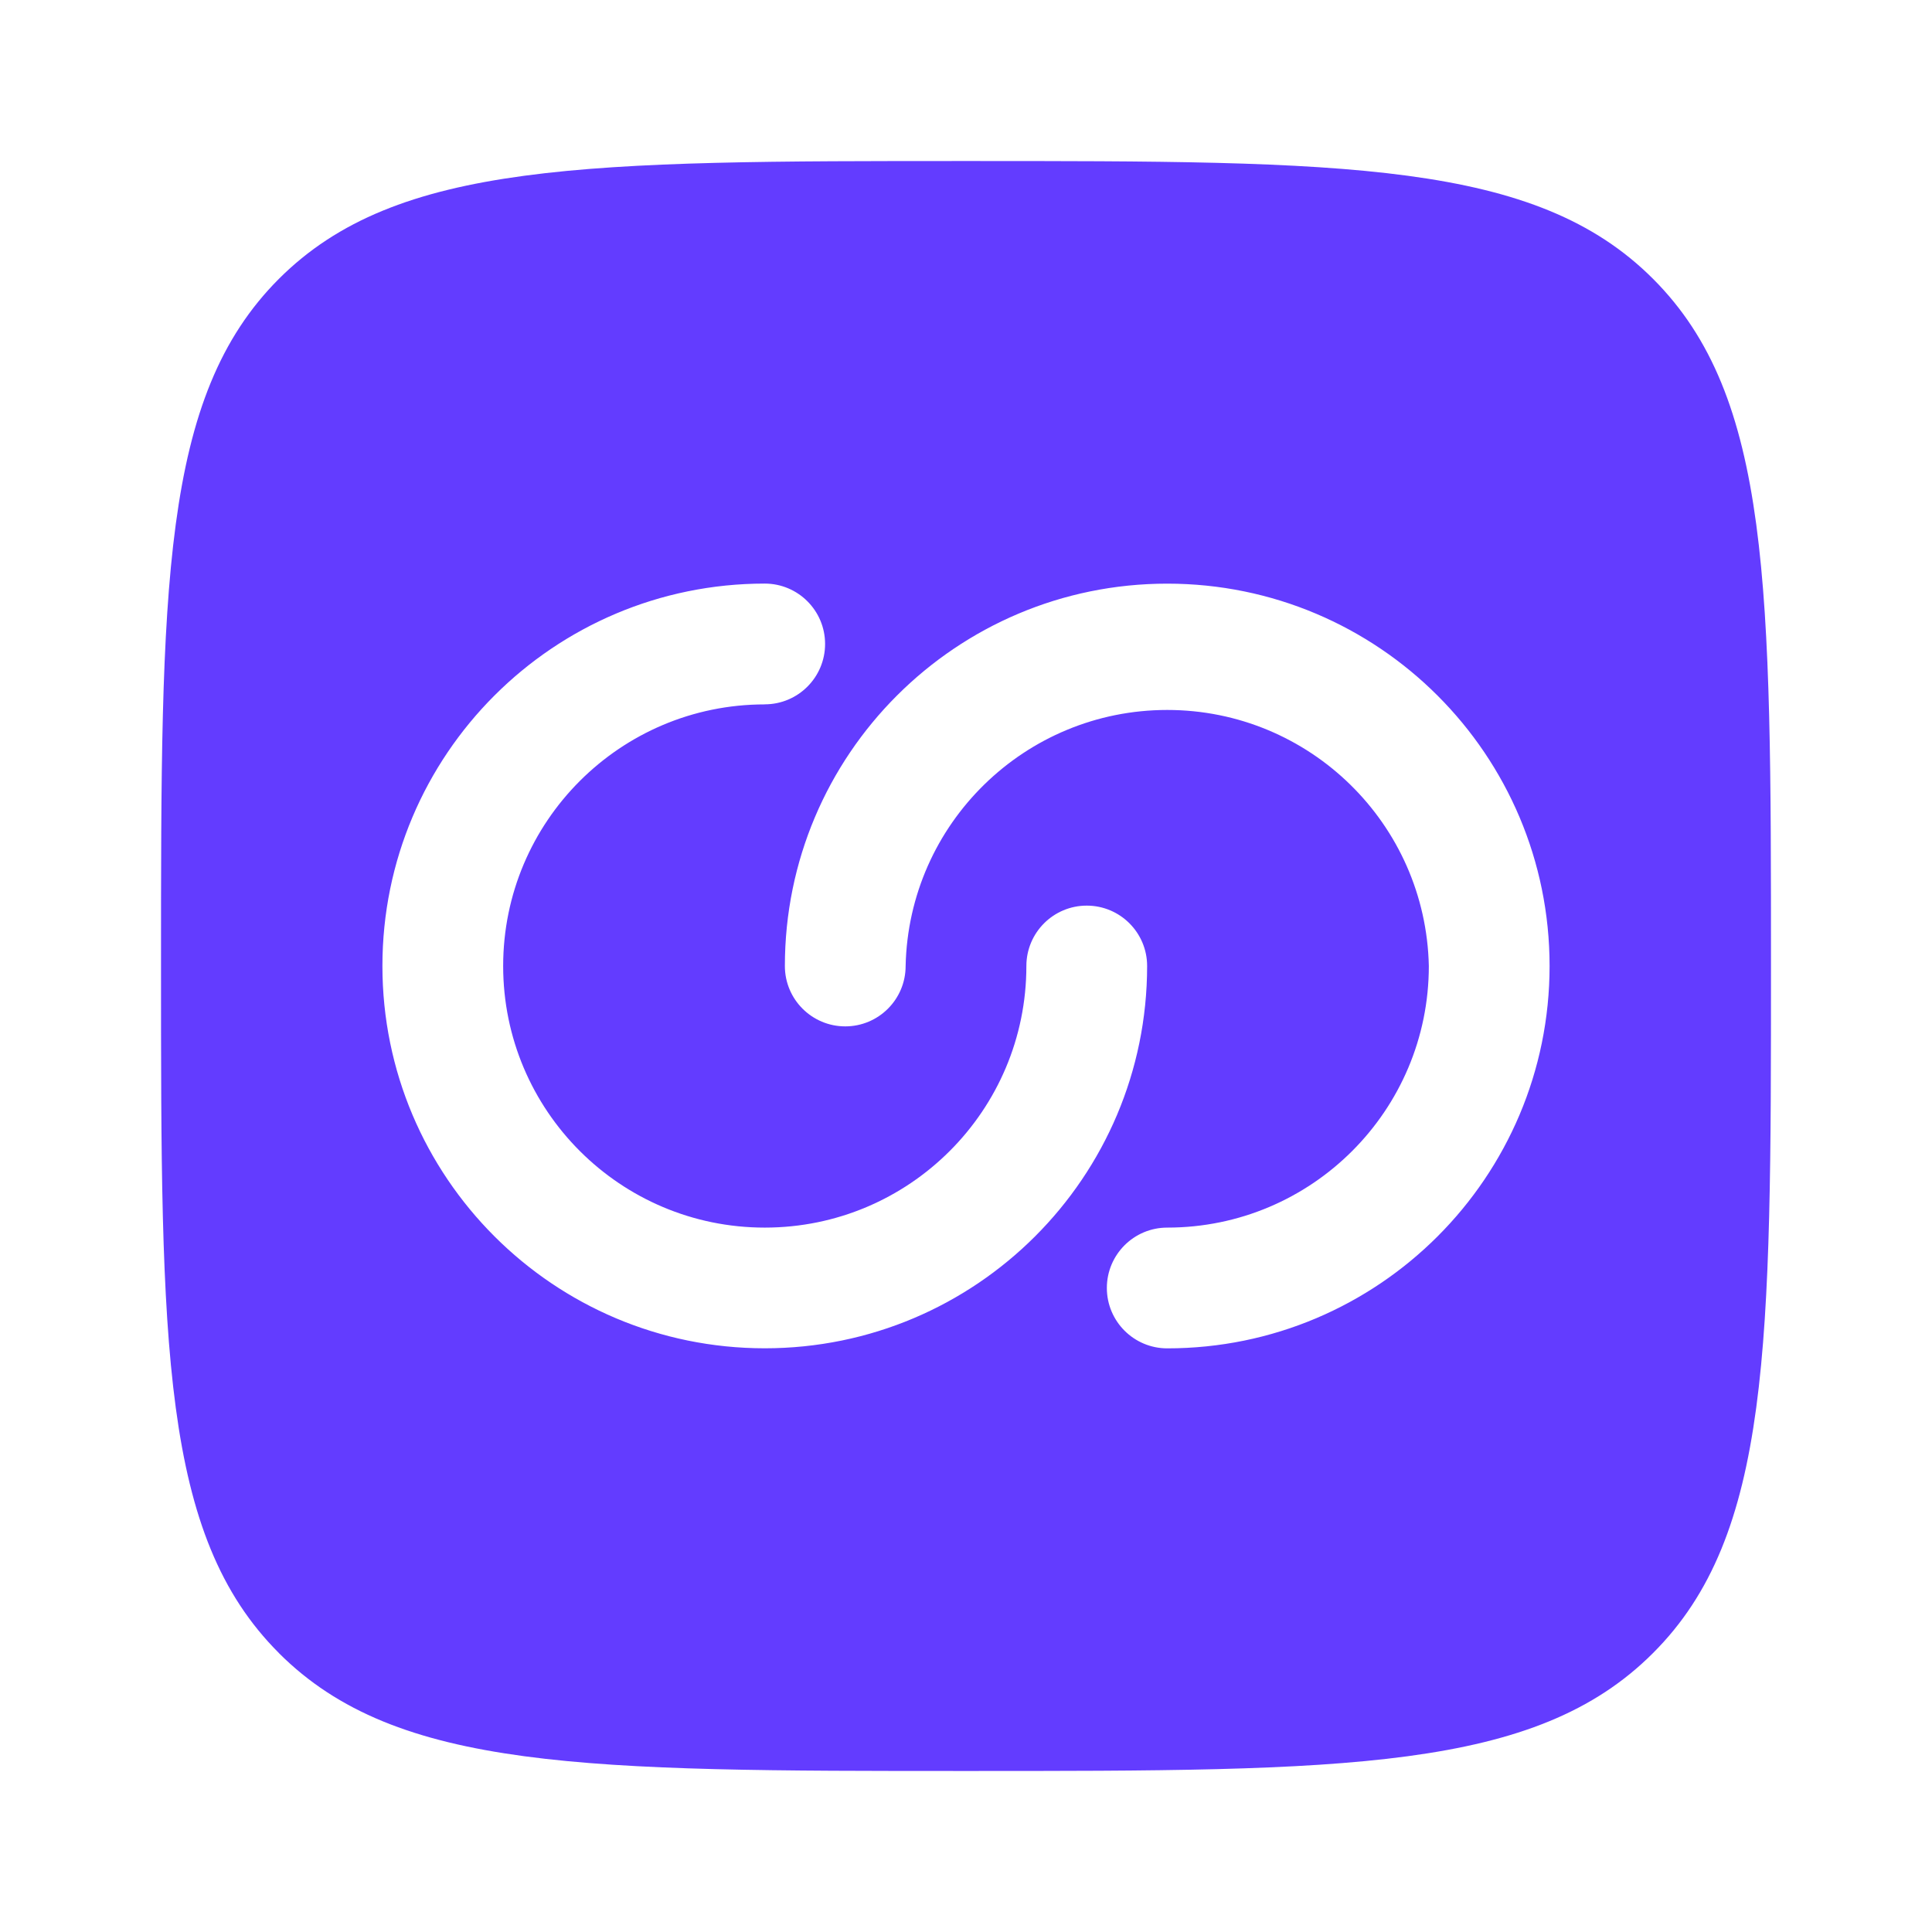
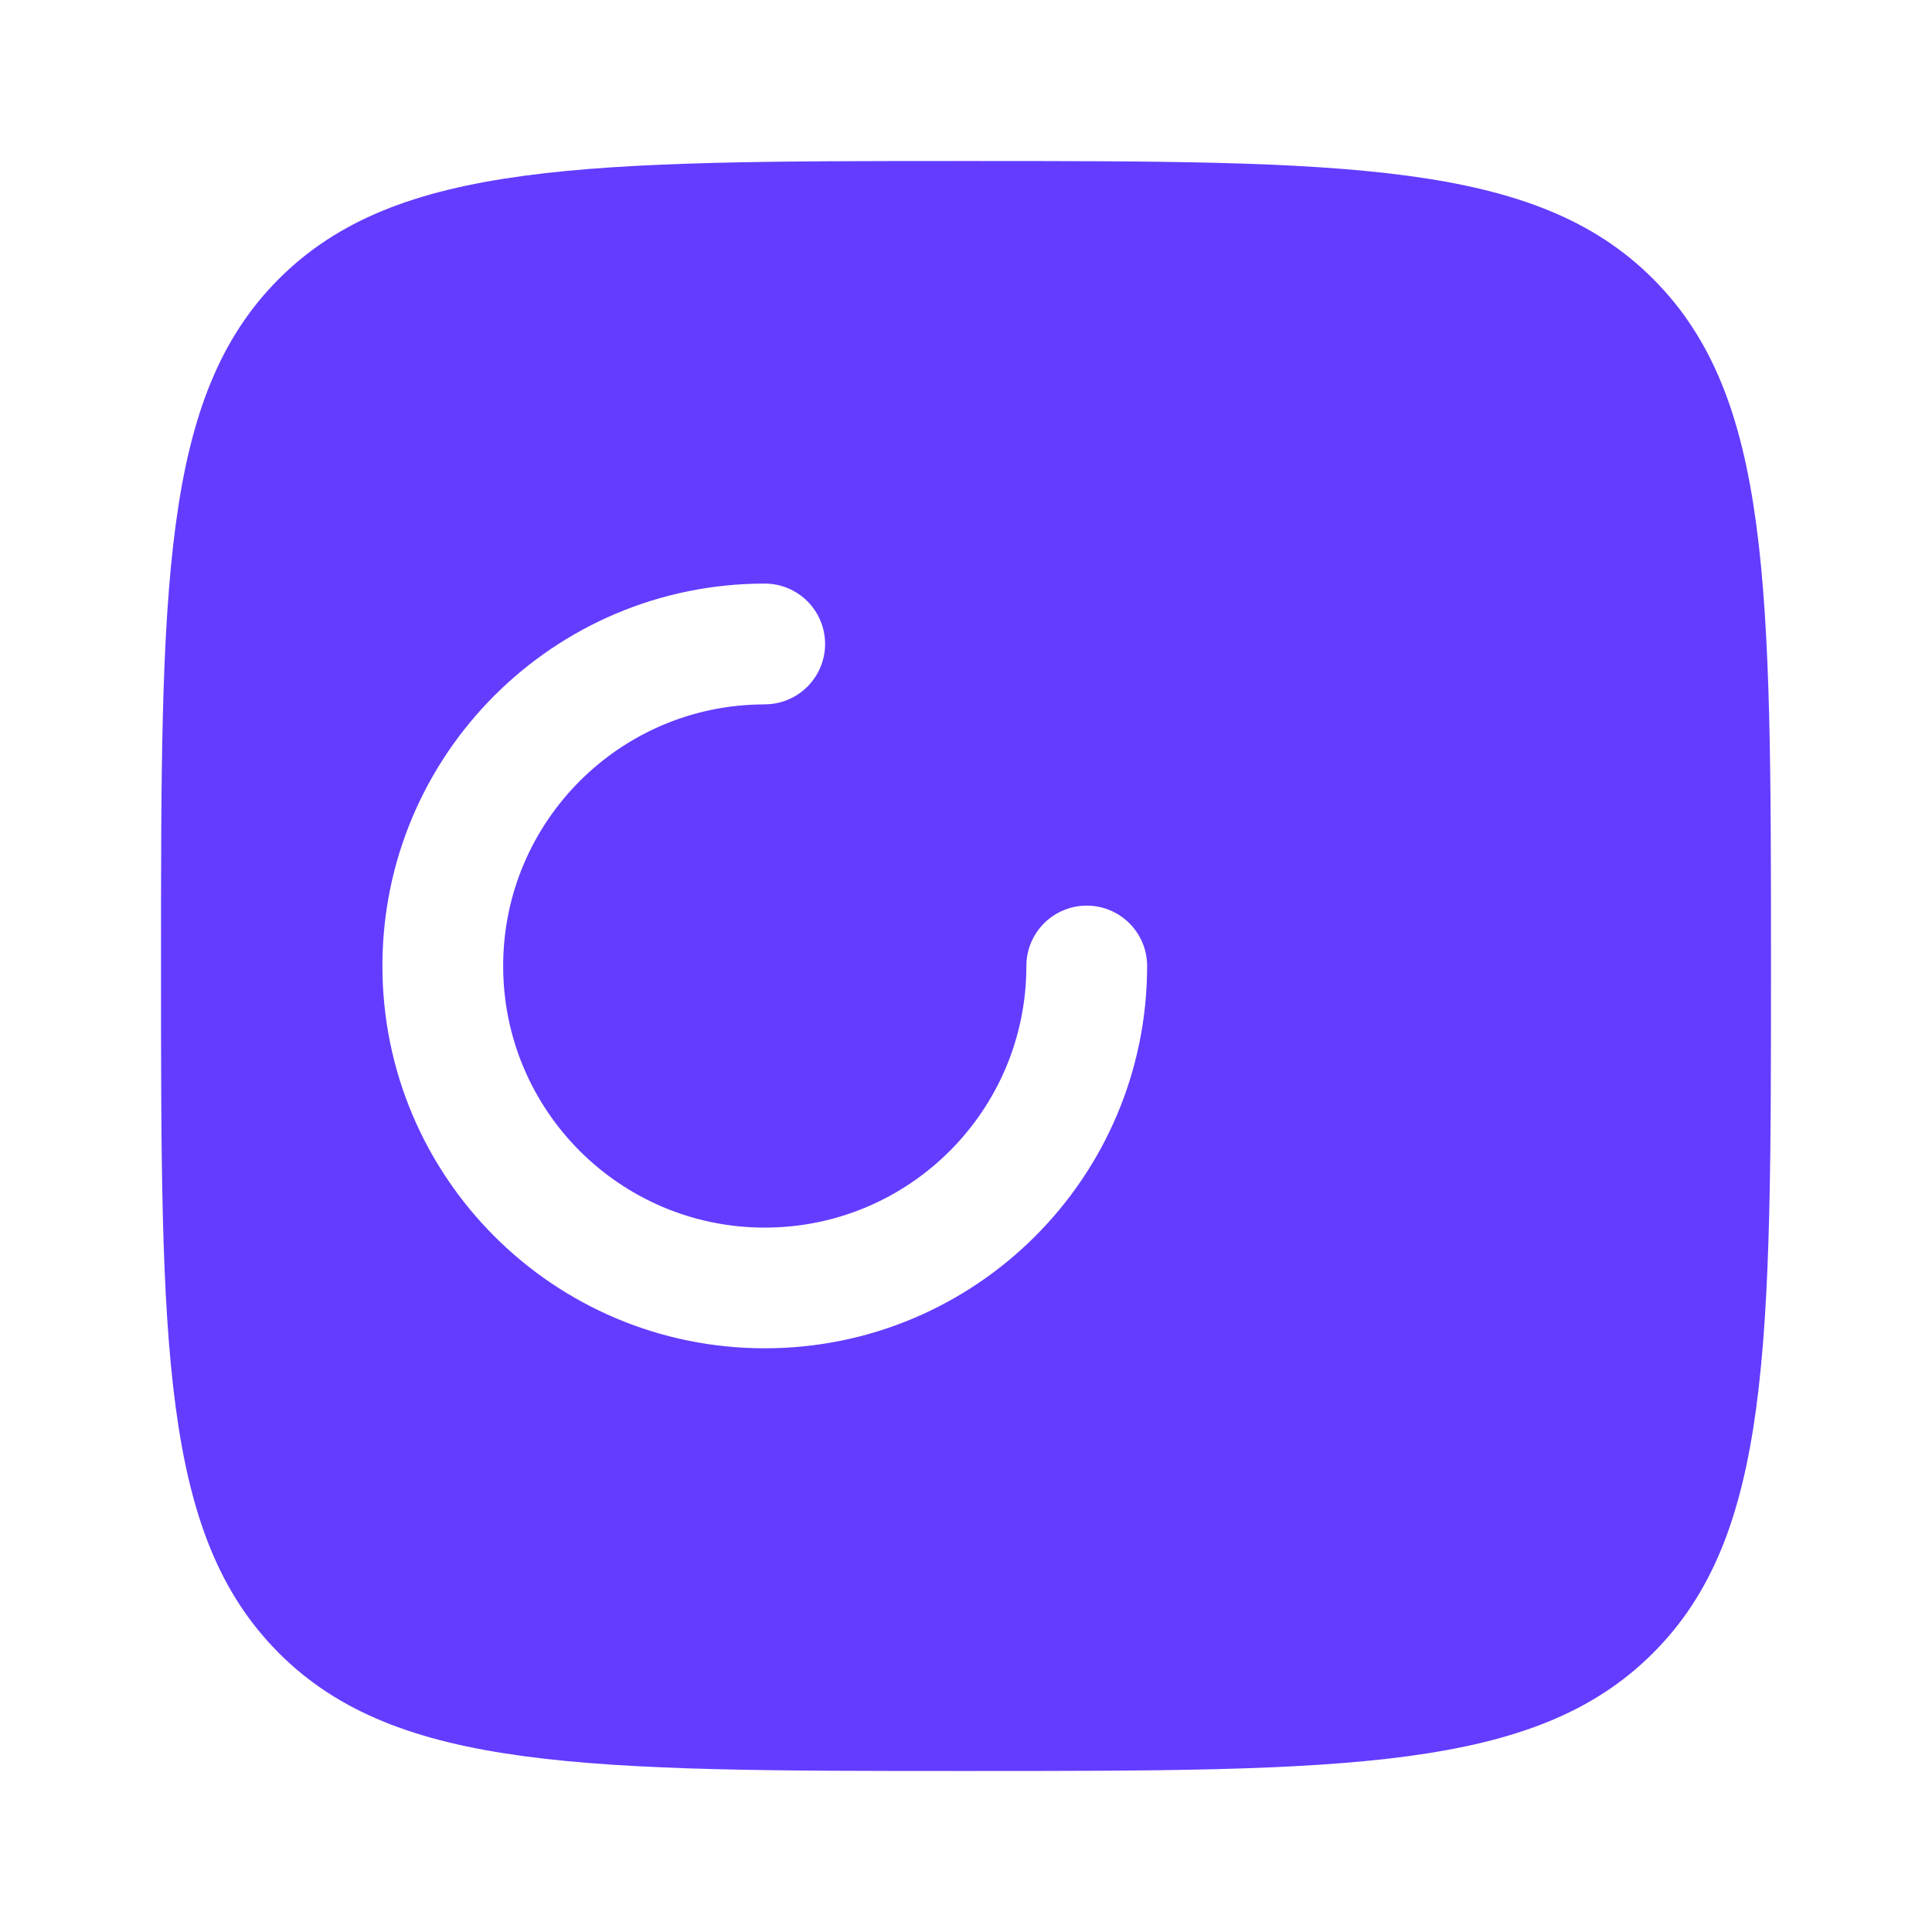
<svg xmlns="http://www.w3.org/2000/svg" width="32" height="32" fill="none" viewBox="0 0 32 32">
-   <path fill="#633CFF" fill-rule="evenodd" d="M4.619 27.38c1.954 1.953 5.095 1.953 11.38 1.953 6.286 0 9.429 0 11.38-1.953 1.954-1.95 1.954-5.095 1.954-11.38 0-6.286 0-9.428-1.953-11.381C25.43 2.667 22.285 2.667 16 2.667c-6.286 0-9.428 0-11.381 1.952-1.952 1.954-1.952 5.095-1.952 11.38 0 6.286 0 9.429 1.952 11.38Zm8.047-15.713A4.333 4.333 0 1 0 17 16a1 1 0 0 1 2 0 6.333 6.333 0 1 1-6.334-6.334 1 1 0 1 1 0 2Zm11 4.333a4.333 4.333 0 0 1-4.333 4.333 1 1 0 1 0 0 2A6.333 6.333 0 1 0 13 16a1 1 0 1 0 2 0 4.334 4.334 0 0 1 8.666 0Z" clip-rule="evenodd" />
+   <path fill="#633CFF" fillRule="evenodd" d="M4.619 27.38c1.954 1.953 5.095 1.953 11.38 1.953 6.286 0 9.429 0 11.38-1.953 1.954-1.95 1.954-5.095 1.954-11.38 0-6.286 0-9.428-1.953-11.381C25.43 2.667 22.285 2.667 16 2.667c-6.286 0-9.428 0-11.381 1.952-1.952 1.954-1.952 5.095-1.952 11.38 0 6.286 0 9.429 1.952 11.38Zm8.047-15.713A4.333 4.333 0 1 0 17 16a1 1 0 0 1 2 0 6.333 6.333 0 1 1-6.334-6.334 1 1 0 1 1 0 2Zm11 4.333a4.333 4.333 0 0 1-4.333 4.333 1 1 0 1 0 0 2A6.333 6.333 0 1 0 13 16a1 1 0 1 0 2 0 4.334 4.334 0 0 1 8.666 0Z" clipRule="evenodd" />
</svg>
